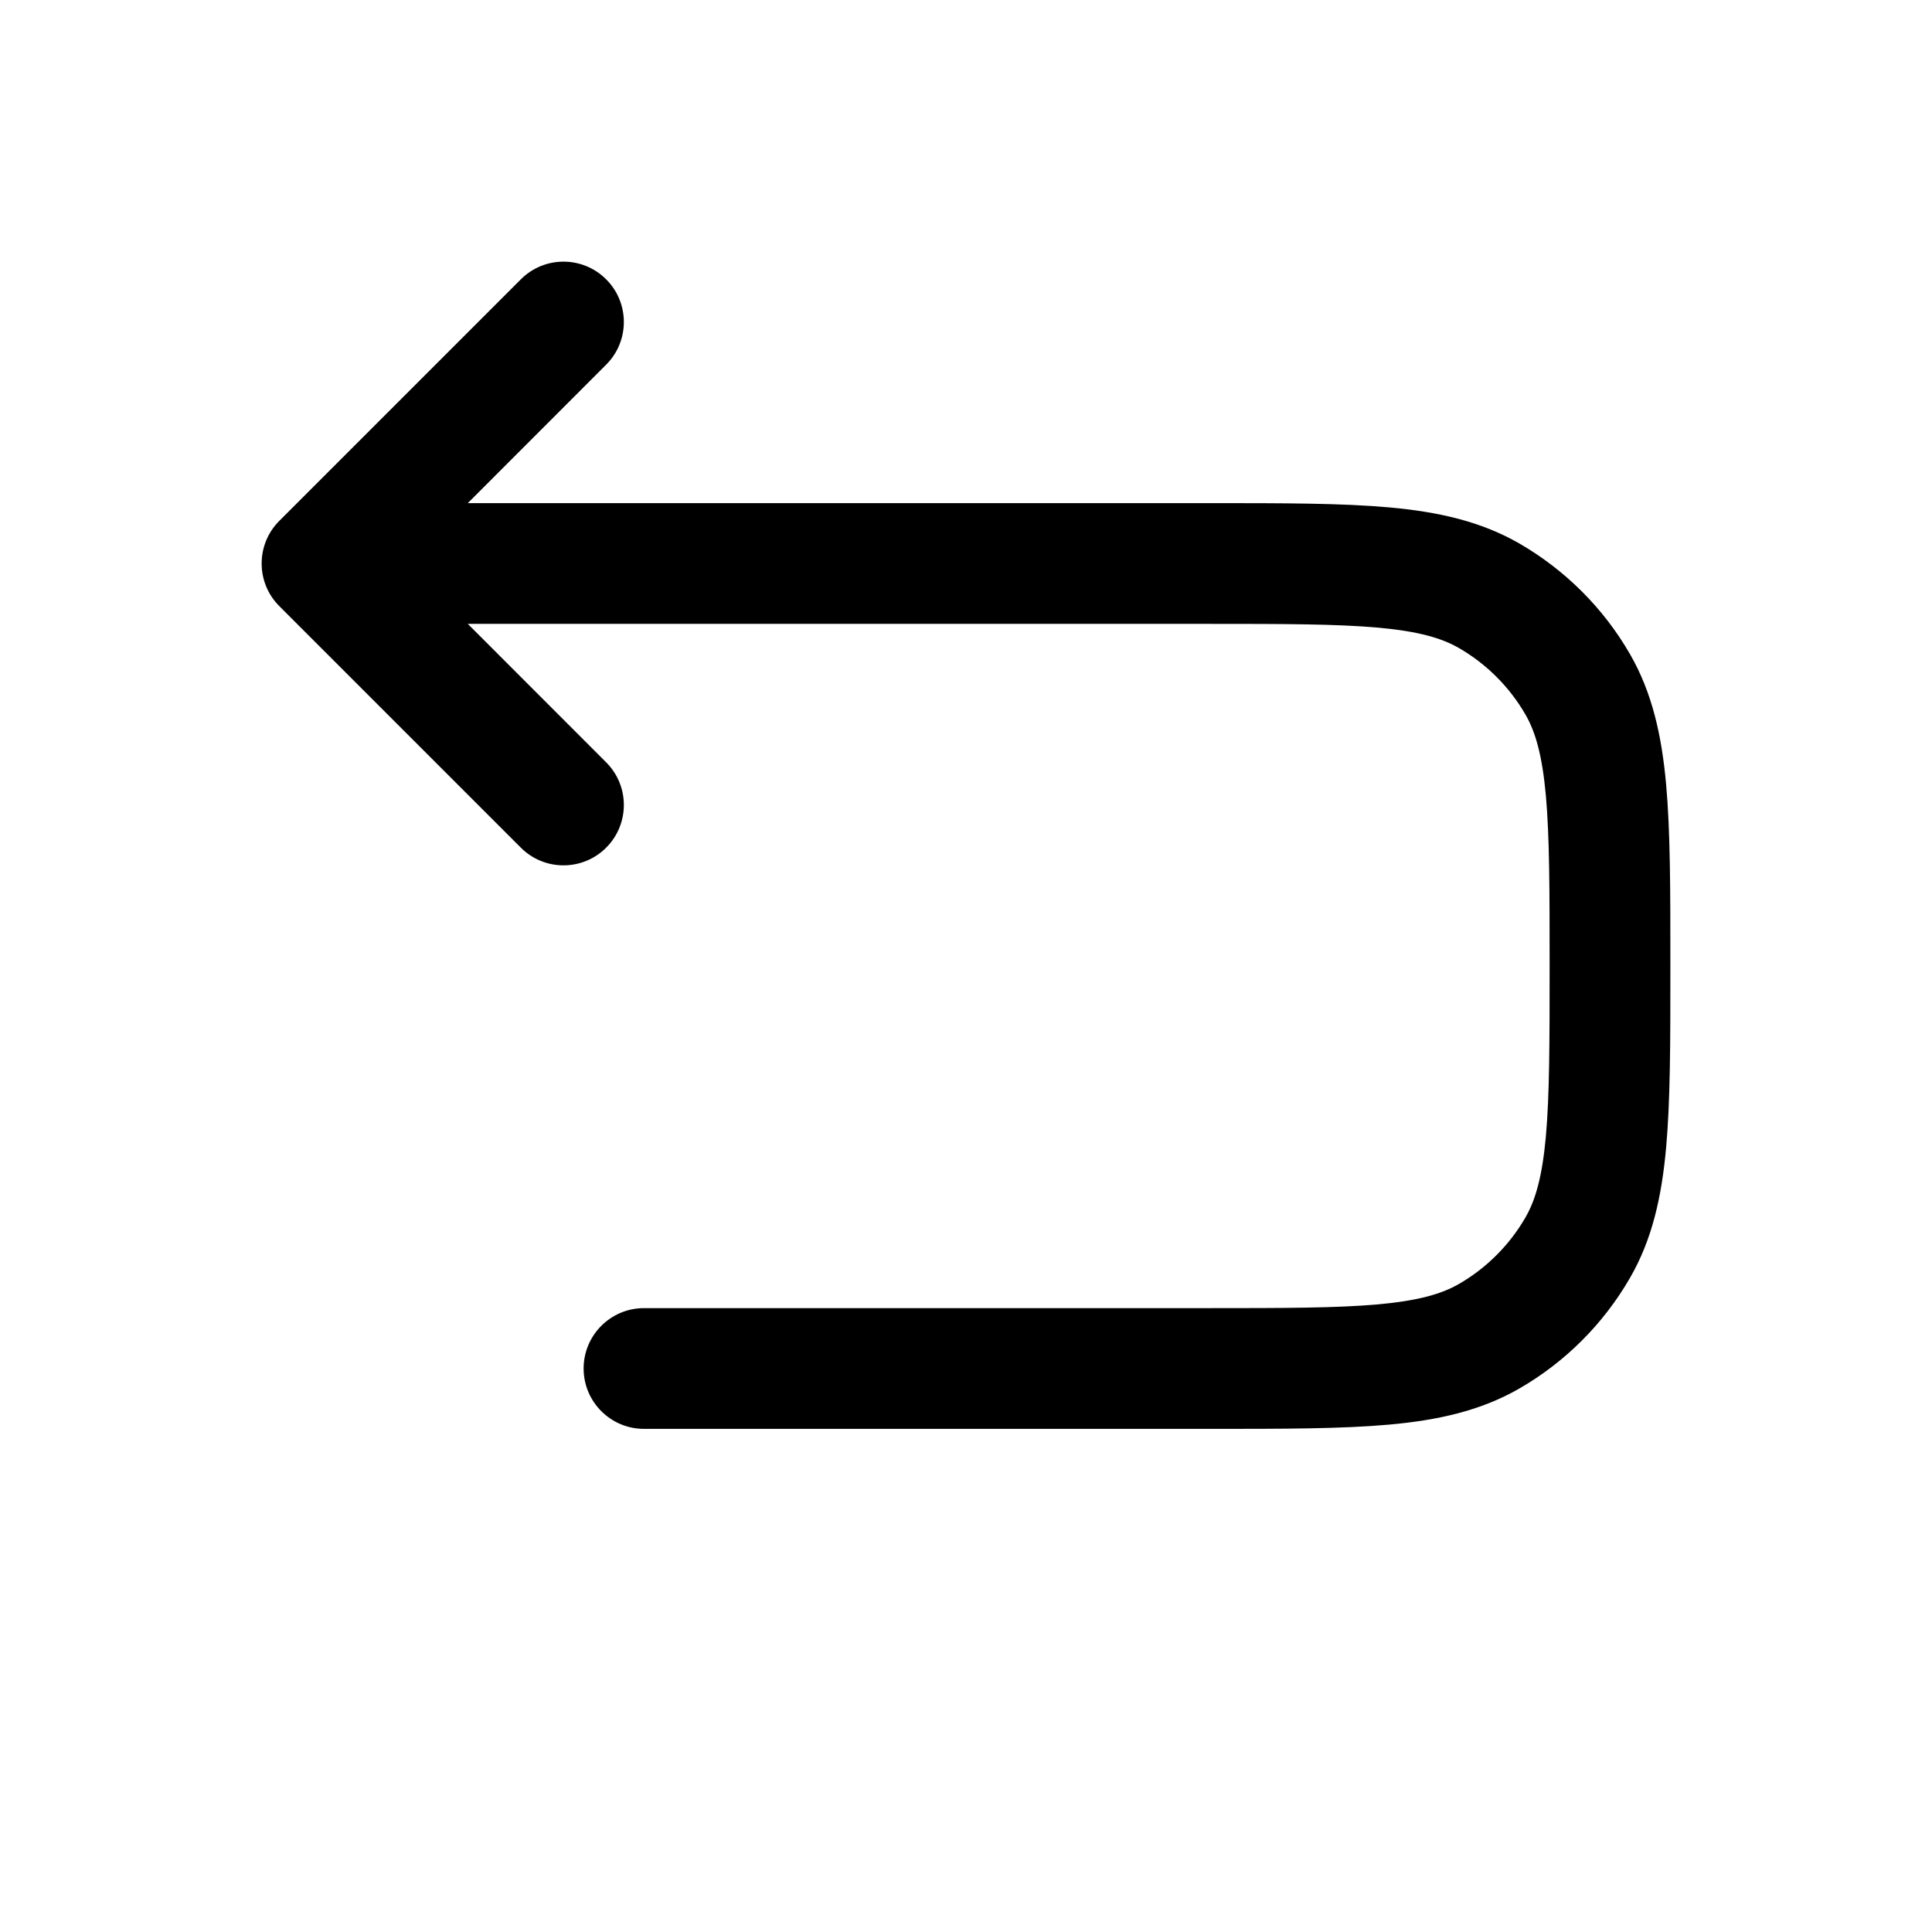
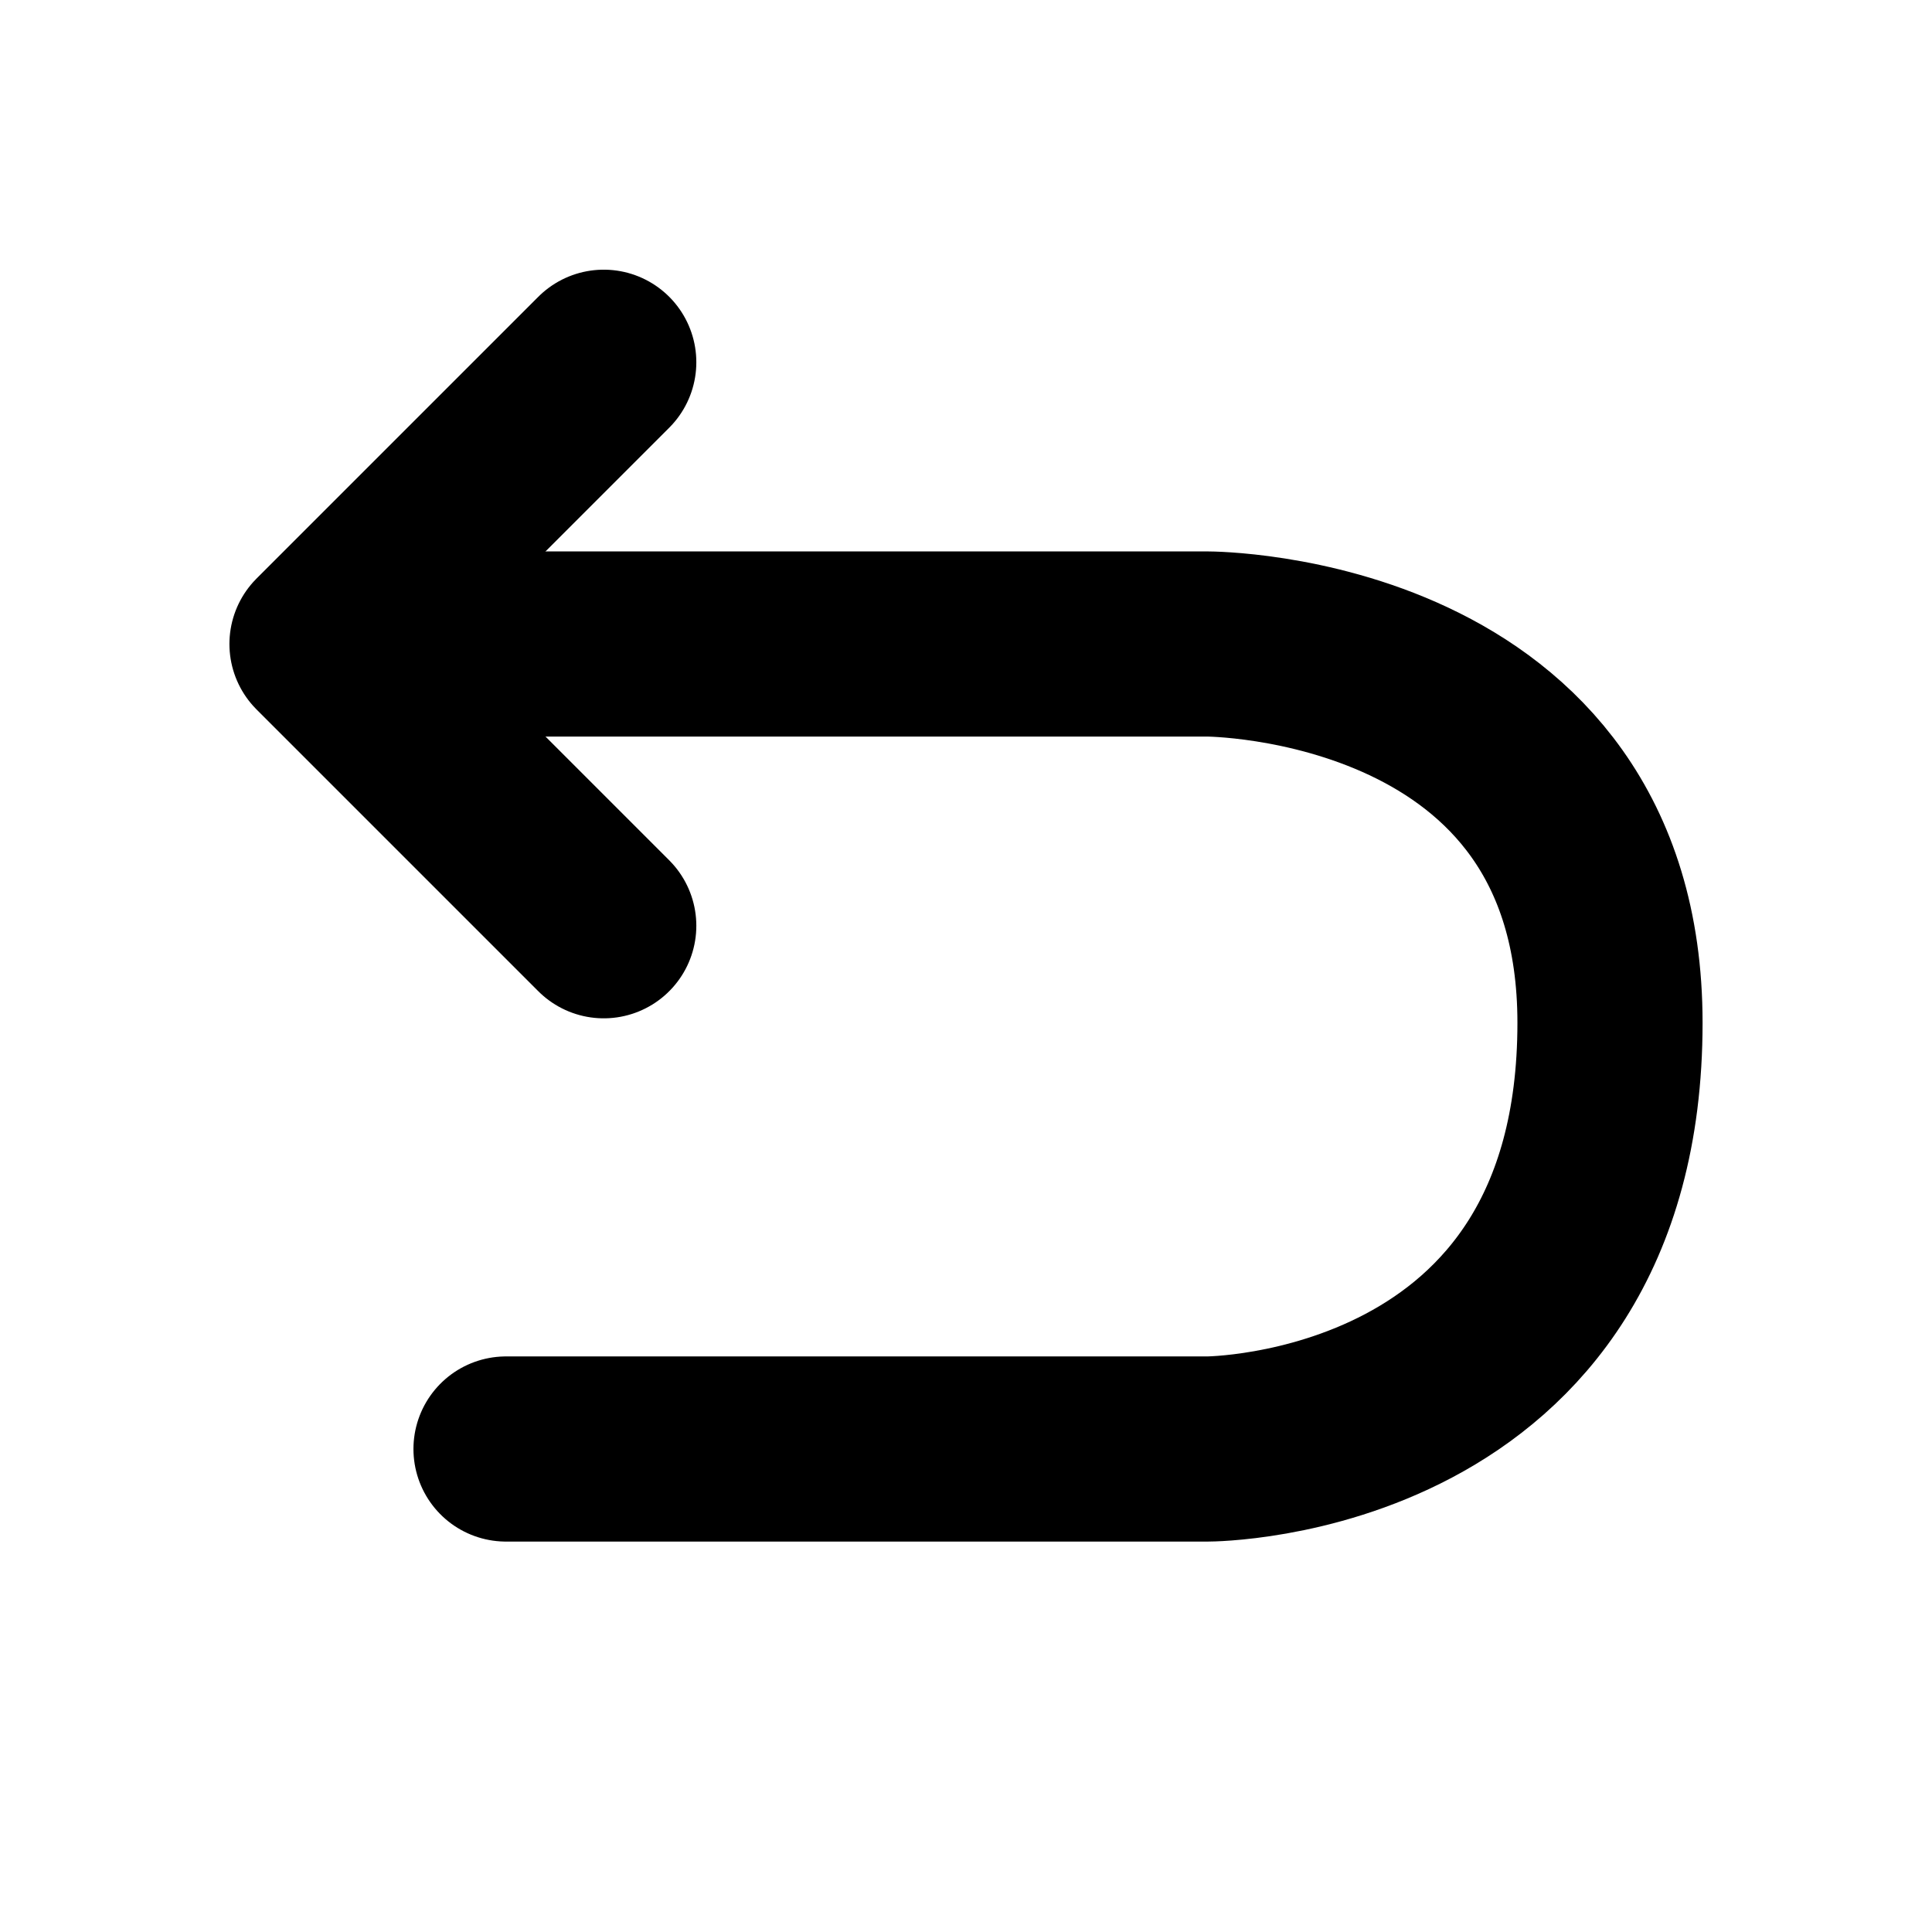
- <svg xmlns="http://www.w3.org/2000/svg" width="24" height="24" viewBox="0 0 24 24" fill="none">
-   <path fill-rule="evenodd" clip-rule="evenodd" d="M7.53 3.47C7.823 3.763 7.823 4.237 7.53 4.53L5.811 6.25L15.036 6.25C15.94 6.25 16.669 6.25 17.258 6.303C17.864 6.358 18.394 6.475 18.875 6.752C19.445 7.082 19.919 7.555 20.248 8.125C20.525 8.606 20.642 9.136 20.697 9.742C20.75 10.331 20.75 11.06 20.75 11.964V12.036C20.75 12.94 20.75 13.669 20.697 14.258C20.642 14.864 20.526 15.394 20.248 15.875C19.919 16.445 19.445 16.919 18.875 17.248C18.394 17.525 17.864 17.642 17.258 17.697C16.669 17.75 15.94 17.75 15.036 17.75H8C7.586 17.75 7.25 17.414 7.25 17C7.25 16.586 7.586 16.25 8 16.25H15C15.948 16.25 16.61 16.249 17.122 16.203C17.625 16.157 17.91 16.073 18.125 15.949C18.467 15.751 18.751 15.467 18.949 15.125C19.073 14.91 19.157 14.624 19.203 14.122C19.249 13.61 19.25 12.948 19.25 12C19.25 11.052 19.249 10.39 19.203 9.878C19.157 9.375 19.073 9.09 18.949 8.875C18.751 8.533 18.467 8.249 18.125 8.051C17.91 7.927 17.625 7.843 17.122 7.797C16.61 7.751 15.948 7.75 15 7.75H5.811L7.53 9.47C7.823 9.763 7.823 10.237 7.53 10.53C7.237 10.823 6.763 10.823 6.47 10.53L3.47 7.53C3.177 7.237 3.177 6.763 3.47 6.47L6.47 3.47C6.763 3.177 7.237 3.177 7.53 3.47Z" fill="#000000" />
+ <svg xmlns="http://www.w3.org/2000/svg" width="24" height="24" viewBox="0 0 24 24" stroke-width="2.3" fill="none">
+   <path d="M4.5 8C8.5 8 11 8 15 8C15 8 15 8 15 8C15 8 20 8 20 12.706C20 18 15 18 15 18C11.571 18 9.714 18 6.286 18" stroke="#000000" stroke-linecap="round" stroke-linejoin="round" />
+   <path d="M7.5 11.5C6.133 10.133 5.367 9.367 4 8C5.367 6.633 6.133 5.867 7.5 4.5" stroke="#000000" stroke-linecap="round" stroke-linejoin="round" />
</svg>
